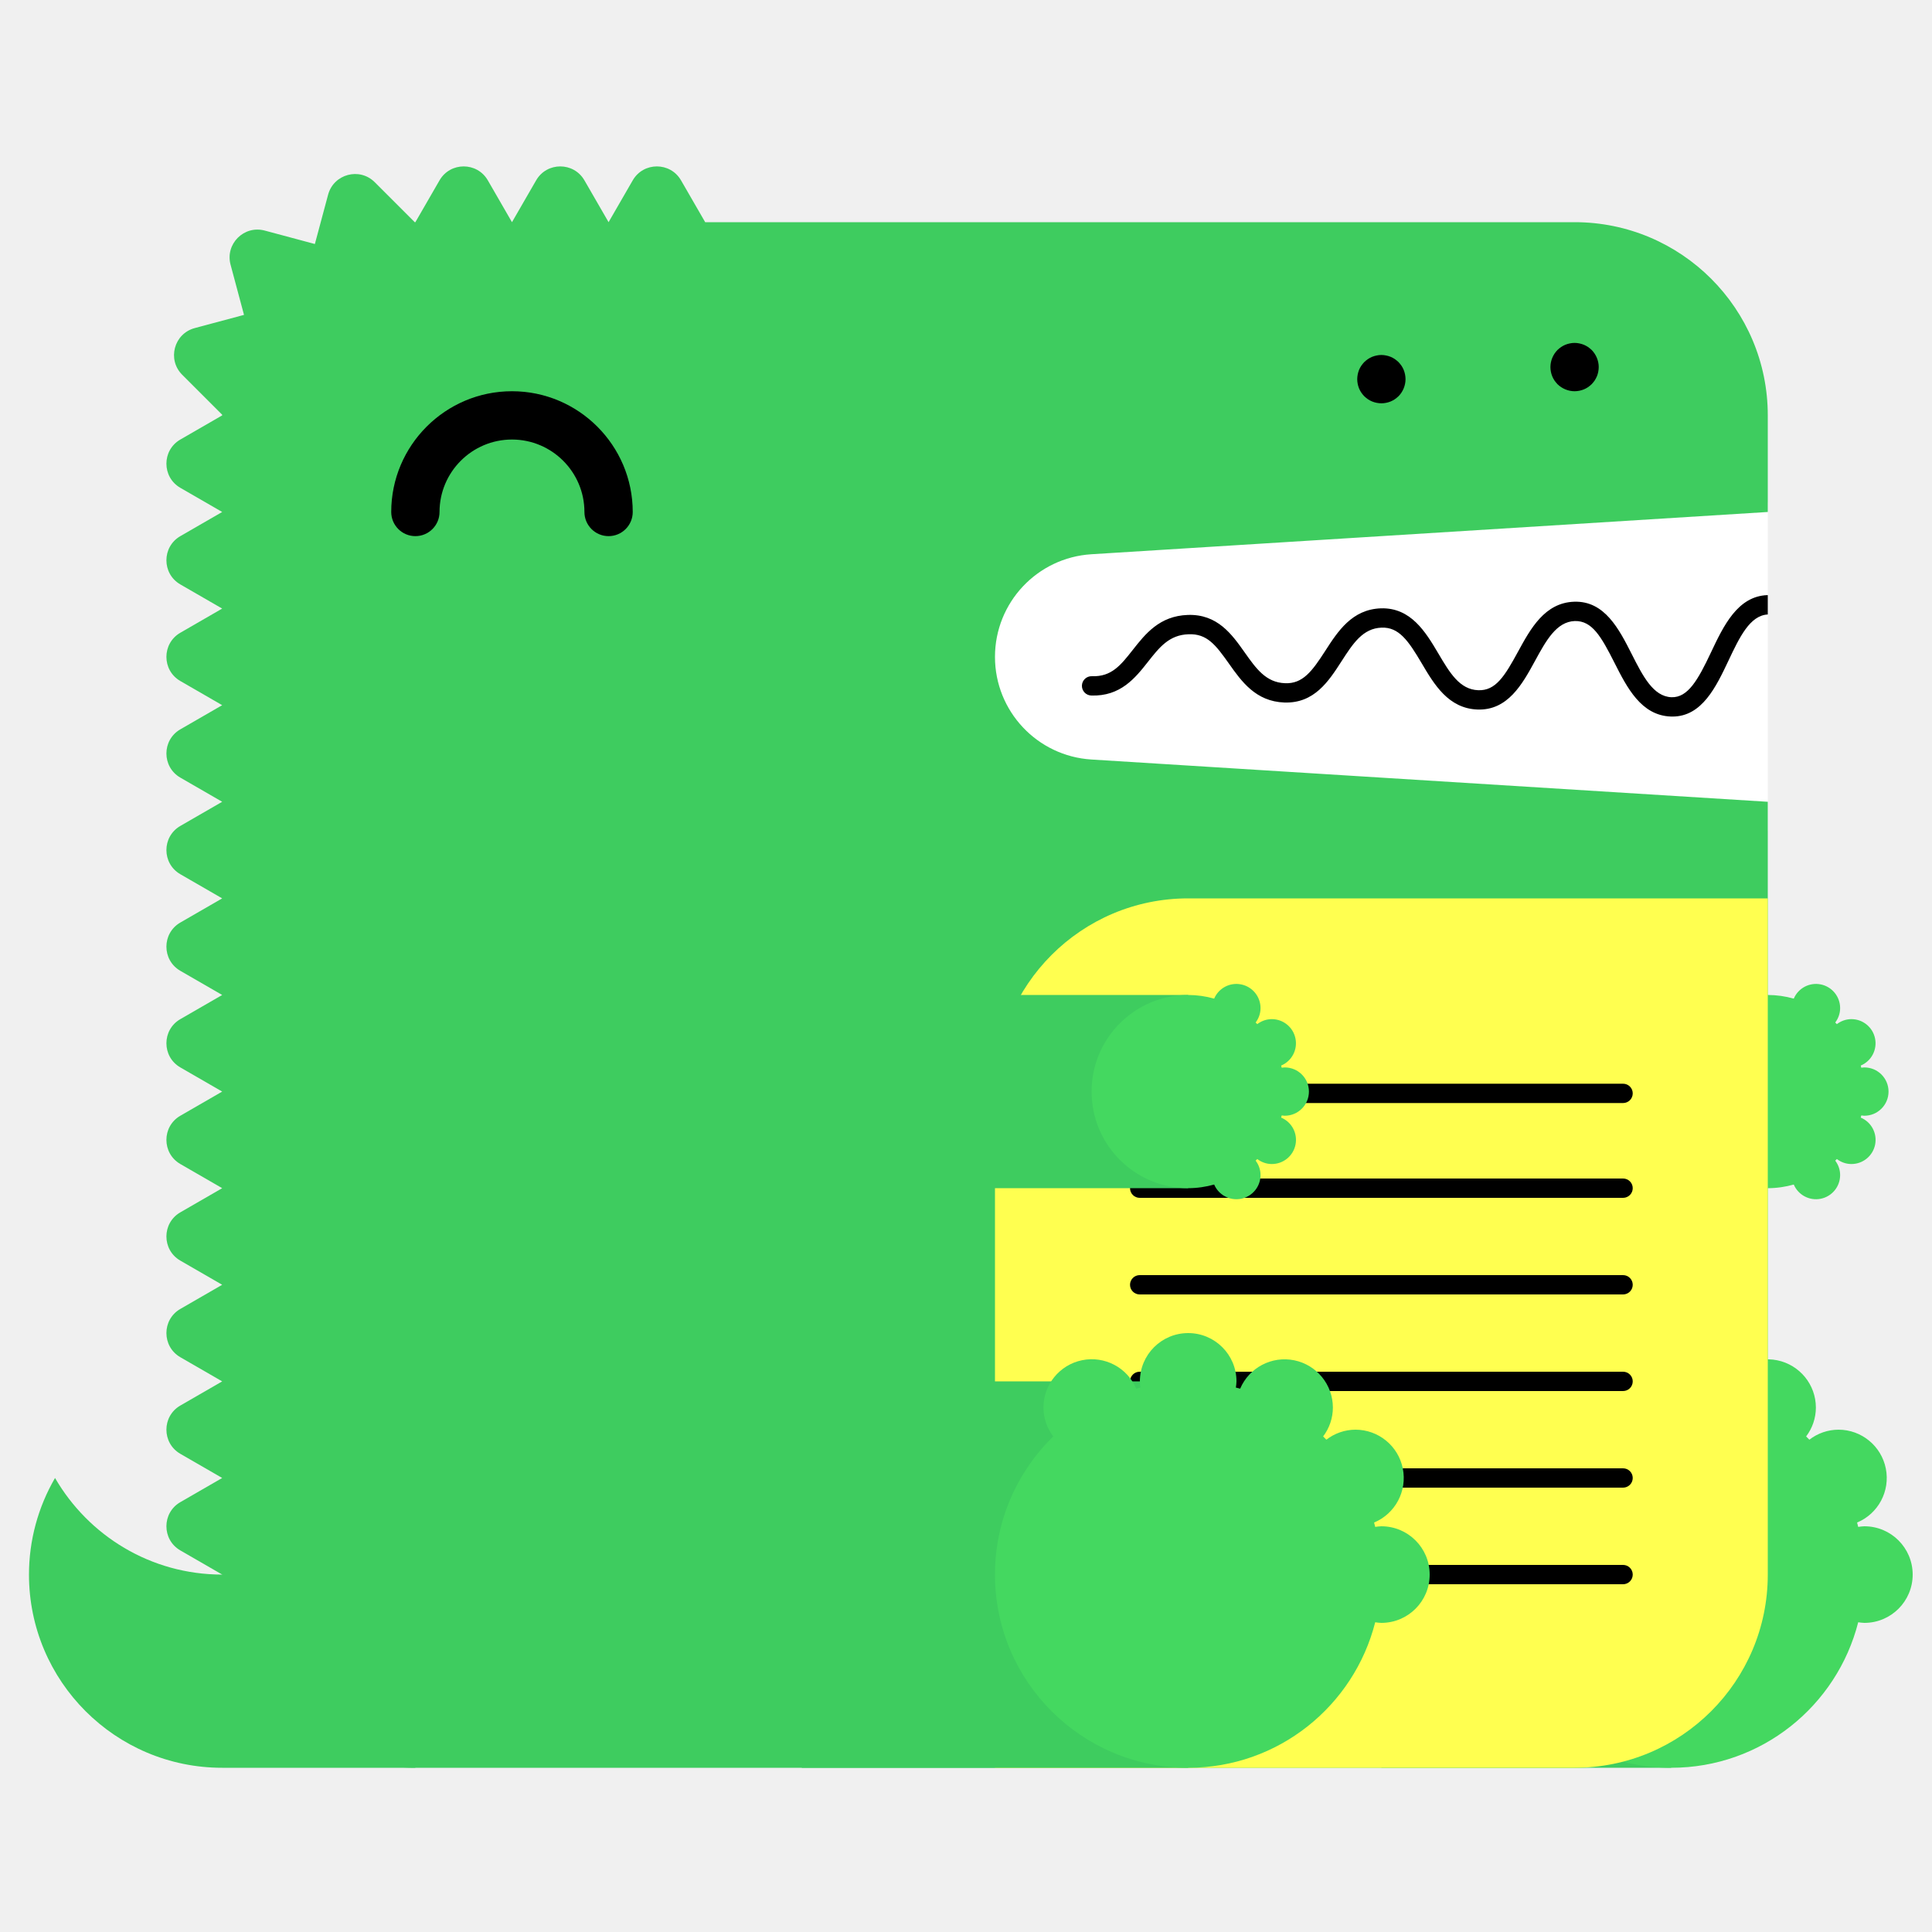
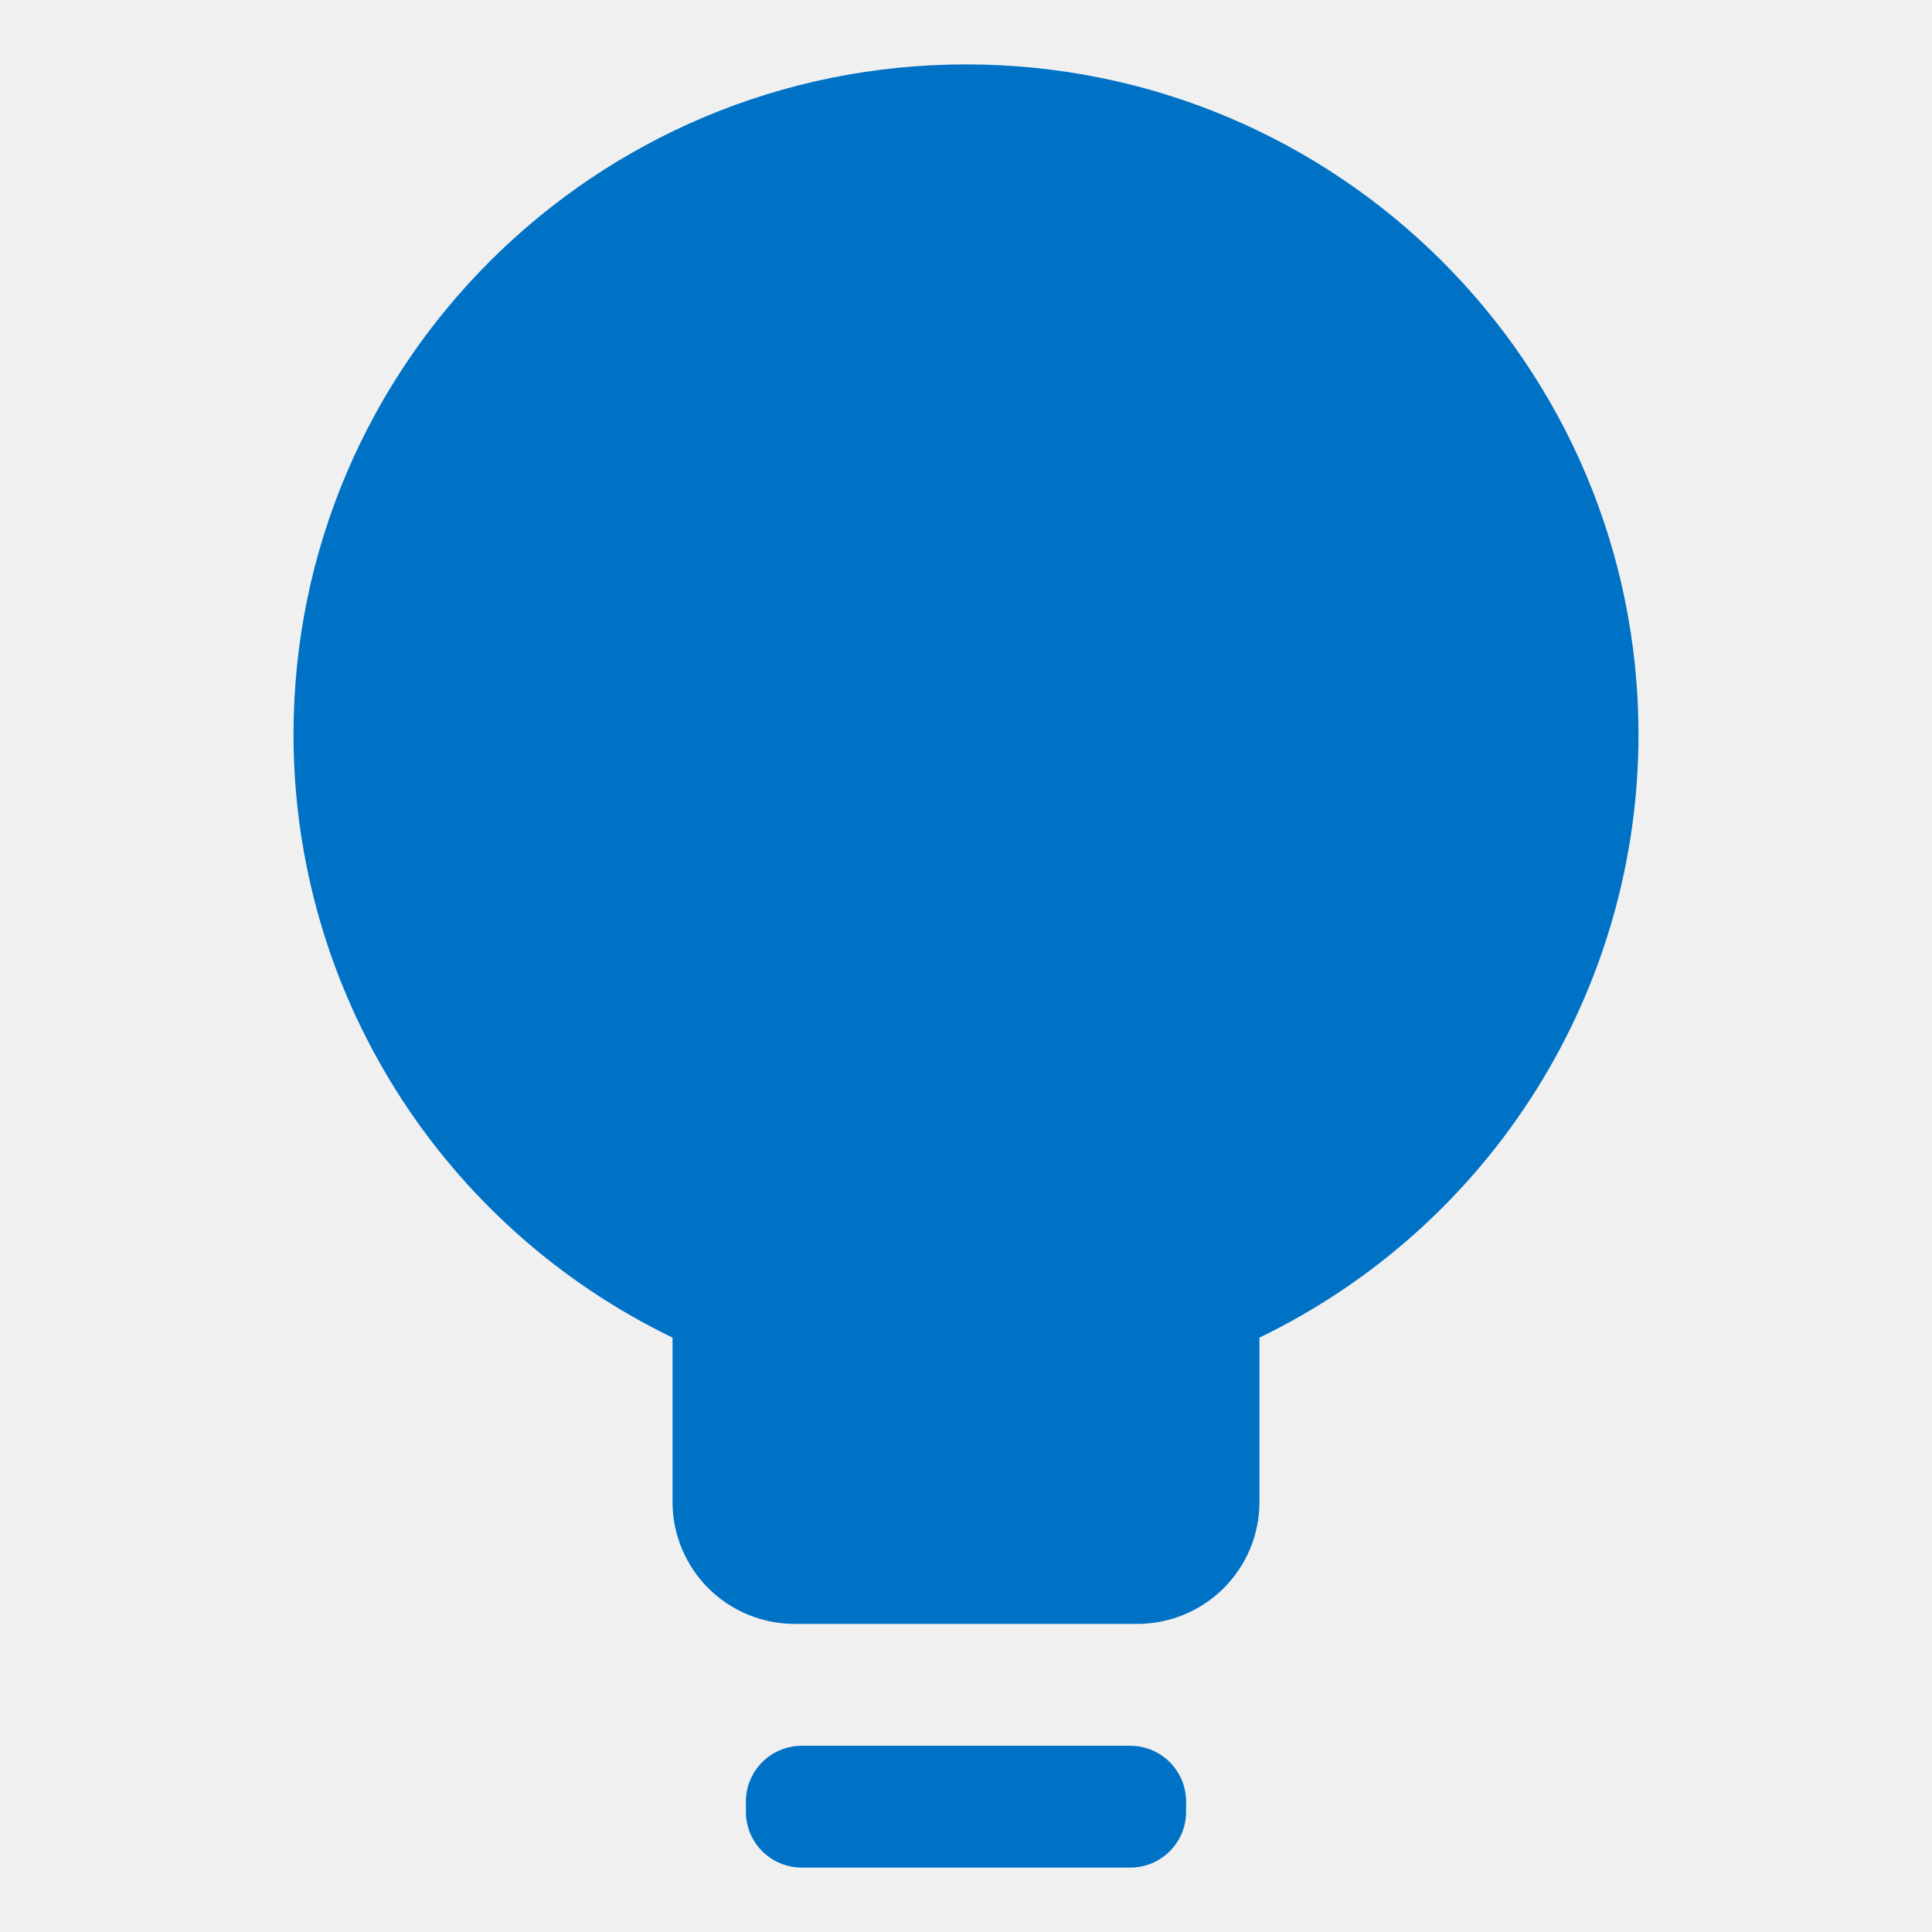
- <svg xmlns="http://www.w3.org/2000/svg" width="200" height="200" viewBox="0 0 200 200">
-   <g fill="none" fill-rule="evenodd">
-     <path fill="#FFF" d="M99 52h84v34H99z" />
-     <path d="M23 163c-7.398 0-13.843-4.027-17.303-10A19.886 19.886 0 0 0 3 163c0 11.046 8.954 20 20 20h20v-20H23z" fill="#3ECC5F" />
-     <path d="M112.98 57.376L183 53V43c0-11.046-8.954-20-20-20H73l-2.5-4.33c-1.112-1.925-3.889-1.925-5 0L63 23l-2.5-4.33c-1.111-1.925-3.889-1.925-5 0L53 23l-2.5-4.33c-1.111-1.925-3.889-1.925-5 0L43 23c-.022 0-.042.003-.065.003l-4.142-4.141c-1.57-1.571-4.252-.853-4.828 1.294l-1.369 5.104-5.192-1.392c-2.148-.575-4.111 1.389-3.535 3.536l1.39 5.193-5.102 1.367c-2.148.576-2.867 3.259-1.296 4.83l4.142 4.142c0 .021-.003.042-.003.064l-4.33 2.5c-1.925 1.111-1.925 3.889 0 5L23 53l-4.33 2.5c-1.925 1.111-1.925 3.889 0 5L23 63l-4.33 2.5c-1.925 1.111-1.925 3.889 0 5L23 73l-4.33 2.5c-1.925 1.111-1.925 3.889 0 5L23 83l-4.33 2.5c-1.925 1.111-1.925 3.889 0 5L23 93l-4.33 2.5c-1.925 1.111-1.925 3.889 0 5L23 103l-4.33 2.5c-1.925 1.111-1.925 3.889 0 5L23 113l-4.33 2.5c-1.925 1.111-1.925 3.889 0 5L23 123l-4.33 2.5c-1.925 1.111-1.925 3.889 0 5L23 133l-4.33 2.5c-1.925 1.111-1.925 3.889 0 5L23 143l-4.33 2.5c-1.925 1.111-1.925 3.889 0 5L23 153l-4.33 2.5c-1.925 1.111-1.925 3.889 0 5L23 163c0 11.046 8.954 20 20 20h120c11.046 0 20-8.954 20-20V83l-70.02-4.376A10.645 10.645 0 0 1 103 68c0-5.621 4.37-10.273 9.98-10.624" fill="#3ECC5F" />
-     <path fill="#3ECC5F" d="M143 183h30v-40h-30z" />
-     <path d="M193 158c-.219 0-.428.037-.639.064-.038-.15-.074-.301-.116-.451A5 5 0 0 0 190.32 148a4.96 4.96 0 0 0-3.016 1.036 26.531 26.531 0 0 0-.335-.336 4.955 4.955 0 0 0 1.011-2.987 5 5 0 0 0-9.599-1.959c-.148-.042-.297-.077-.445-.115.027-.211.064-.42.064-.639a5 5 0 0 0-5-5 5 5 0 0 0-5 5c0 .219.037.428.064.639-.148.038-.297.073-.445.115a4.998 4.998 0 0 0-9.599 1.959c0 1.125.384 2.151 1.011 2.987-3.717 3.632-6.031 8.693-6.031 14.3 0 11.046 8.954 20 20 20 9.339 0 17.16-6.41 19.361-15.064.211.027.42.064.639.064a5 5 0 0 0 5-5 5 5 0 0 0-5-5" fill="#44D860" />
-     <path fill="#3ECC5F" d="M153 123h30v-20h-30z" />
-     <path d="M193 115.5a2.5 2.5 0 1 0 0-5c-.109 0-.214.019-.319.032-.02-.075-.037-.15-.058-.225a2.501 2.501 0 0 0-.963-4.807c-.569 0-1.088.197-1.508.518a6.653 6.653 0 0 0-.168-.168c.314-.417.506-.931.506-1.494a2.5 2.5 0 0 0-4.8-.979A9.987 9.987 0 0 0 183 103c-5.522 0-10 4.478-10 10s4.478 10 10 10c.934 0 1.833-.138 2.69-.377a2.5 2.5 0 0 0 4.8-.979c0-.563-.192-1.077-.506-1.494.057-.055.113-.111.168-.168.42.321.939.518 1.508.518a2.5 2.5 0 0 0 .963-4.807c.021-.074.038-.15.058-.225.105.013.21.032.319.032" fill="#44D860" />
-     <path d="M63 55.5a2.5 2.5 0 0 1-2.5-2.5c0-4.136-3.364-7.5-7.5-7.5s-7.5 3.364-7.5 7.5a2.5 2.5 0 1 1-5 0c0-6.893 5.607-12.5 12.5-12.5S65.5 46.107 65.5 53a2.5 2.5 0 0 1-2.5 2.5" fill="#000" />
-     <path d="M103 183h60c11.046 0 20-8.954 20-20V93h-60c-11.046 0-20 8.954-20 20v70z" fill="#FFFF50" />
-     <path d="M168.02 124h-50.04a1 1 0 1 1 0-2h50.04a1 1 0 1 1 0 2m0 20h-50.04a1 1 0 1 1 0-2h50.04a1 1 0 1 1 0 2m0 20h-50.04a1 1 0 1 1 0-2h50.04a1 1 0 1 1 0 2m0-49.814h-50.04a1 1 0 1 1 0-2h50.04a1 1 0 1 1 0 2m0 19.814h-50.04a1 1 0 1 1 0-2h50.04a1 1 0 1 1 0 2m0 20h-50.04a1 1 0 1 1 0-2h50.04a1 1 0 1 1 0 2M183 61.611c-.012 0-.022-.006-.034-.005-3.09.105-4.552 3.196-5.842 5.923-1.346 2.85-2.387 4.703-4.093 4.647-1.889-.068-2.969-2.202-4.113-4.46-1.314-2.594-2.814-5.536-5.963-5.426-3.046.104-4.513 2.794-5.807 5.167-1.377 2.528-2.314 4.065-4.121 3.994-1.927-.07-2.951-1.805-4.136-3.813-1.321-2.236-2.848-4.75-5.936-4.664-2.994.103-4.465 2.385-5.763 4.4-1.373 2.13-2.335 3.428-4.165 3.351-1.973-.07-2.992-1.51-4.171-3.177-1.324-1.873-2.816-3.993-5.895-3.89-2.928.1-4.399 1.97-5.696 3.618-1.232 1.564-2.194 2.802-4.229 2.724a1 1 0 0 0-.072 2c3.017.101 4.545-1.8 5.872-3.487 1.177-1.496 2.193-2.787 4.193-2.855 1.926-.082 2.829 1.115 4.195 3.045 1.297 1.834 2.769 3.914 5.731 4.021 3.103.104 4.596-2.215 5.918-4.267 1.182-1.834 2.202-3.417 4.15-3.484 1.793-.067 2.769 1.35 4.145 3.681 1.297 2.197 2.766 4.686 5.787 4.796 3.125.108 4.634-2.62 5.949-5.035 1.139-2.088 2.214-4.06 4.119-4.126 1.793-.042 2.728 1.595 4.111 4.33 1.292 2.553 2.757 5.445 5.825 5.556l.169.003c3.064 0 4.518-3.075 5.805-5.794 1.139-2.41 2.217-4.68 4.067-4.773v-2z" fill="#000" />
-     <path fill="#3ECC5F" d="M83 183h40v-40H83z" />
-     <path d="M143 158c-.219 0-.428.037-.639.064-.038-.15-.074-.301-.116-.451A5 5 0 0 0 140.32 148a4.96 4.96 0 0 0-3.016 1.036 26.531 26.531 0 0 0-.335-.336 4.955 4.955 0 0 0 1.011-2.987 5 5 0 0 0-9.599-1.959c-.148-.042-.297-.077-.445-.115.027-.211.064-.42.064-.639a5 5 0 0 0-5-5 5 5 0 0 0-5 5c0 .219.037.428.064.639-.148.038-.297.073-.445.115a4.998 4.998 0 0 0-9.599 1.959c0 1.125.384 2.151 1.011 2.987-3.717 3.632-6.031 8.693-6.031 14.3 0 11.046 8.954 20 20 20 9.339 0 17.16-6.41 19.361-15.064.211.027.42.064.639.064a5 5 0 0 0 5-5 5 5 0 0 0-5-5" fill="#44D860" />
-     <path fill="#3ECC5F" d="M83 123h40v-20H83z" />
-     <path d="M133 115.5a2.5 2.5 0 1 0 0-5c-.109 0-.214.019-.319.032-.02-.075-.037-.15-.058-.225a2.501 2.501 0 0 0-.963-4.807c-.569 0-1.088.197-1.508.518a6.653 6.653 0 0 0-.168-.168c.314-.417.506-.931.506-1.494a2.5 2.5 0 0 0-4.8-.979A9.987 9.987 0 0 0 123 103c-5.522 0-10 4.478-10 10s4.478 10 10 10c.934 0 1.833-.138 2.69-.377a2.5 2.5 0 0 0 4.8-.979c0-.563-.192-1.077-.506-1.494.057-.055.113-.111.168-.168.42.321.939.518 1.508.518a2.5 2.5 0 0 0 .963-4.807c.021-.074.038-.15.058-.225.105.013.21.032.319.032" fill="#44D860" />
-     <path d="M143 41.75c-.16 0-.33-.02-.49-.05a2.52 2.52 0 0 1-.47-.14c-.15-.06-.29-.14-.431-.23-.13-.09-.259-.2-.38-.31-.109-.12-.219-.24-.309-.38s-.17-.28-.231-.43a2.619 2.619 0 0 1-.189-.96c0-.16.02-.33.05-.49.03-.16.08-.31.139-.47.061-.15.141-.29.231-.43.09-.13.2-.26.309-.38.121-.11.25-.22.38-.31.141-.09.281-.17.431-.23.149-.06.31-.11.47-.14.32-.07.65-.07.98 0 .159.03.32.08.47.14.149.06.29.14.43.23.13.09.259.2.38.31.11.12.22.25.31.38.09.14.17.28.23.43.06.16.11.31.14.47.029.16.05.33.05.49 0 .66-.271 1.31-.73 1.77-.121.11-.25.22-.38.31-.14.09-.281.17-.43.23a2.565 2.565 0 0 1-.96.19m20-1.25c-.66 0-1.3-.27-1.771-.73a3.802 3.802 0 0 1-.309-.38c-.09-.14-.17-.28-.231-.43a2.619 2.619 0 0 1-.189-.96c0-.66.27-1.3.729-1.77.121-.11.25-.22.38-.31.141-.09.281-.17.431-.23.149-.06.31-.11.47-.14.32-.07.66-.07.98 0 .159.03.32.08.47.14.149.06.29.14.43.23.13.09.259.2.38.31.459.47.73 1.11.73 1.77 0 .16-.021.33-.05.49-.03.16-.08.32-.14.47-.07.15-.14.29-.23.43-.09.13-.2.26-.31.38-.121.11-.25.22-.38.31-.14.09-.281.17-.43.23a2.565 2.565 0 0 1-.96.19" fill="#000" />
-   </g>
+ <svg xmlns="http://www.w3.org/2000/svg" width="300" height="300" viewBox="0 0 300 300" fill="none">
+   <path d="M124.508 290C122.205 290 119.996 289.088 118.368 287.466C116.74 285.844 115.825 283.643 115.825 281.348V279.733C115.825 278.597 116.049 277.472 116.486 276.422C116.922 275.372 117.562 274.419 118.368 273.615C119.174 272.812 120.131 272.174 121.185 271.74C122.238 271.305 123.367 271.081 124.508 271.081H175.492C176.632 271.081 177.762 271.305 178.815 271.739C179.868 272.174 180.826 272.812 181.632 273.615C182.438 274.418 183.078 275.372 183.514 276.422C183.951 277.471 184.175 278.596 184.175 279.733V281.348C184.175 282.484 183.951 283.609 183.514 284.659C183.078 285.709 182.438 286.663 181.632 287.466C180.826 288.269 179.869 288.907 178.815 289.341C177.762 289.776 176.633 290 175.492 290H124.508ZM123.419 252.162C118.384 252.162 113.555 250.169 109.994 246.621C106.433 243.073 104.433 238.261 104.433 233.243V207.705C86.787 199.177 71.908 185.87 61.499 169.307C51.09 152.745 45.572 133.596 45.576 114.054C45.576 56.588 92.329 10 150 10C207.671 10 254.424 56.588 254.424 114.054C254.428 133.596 248.91 152.745 238.501 169.307C228.092 185.87 213.213 199.177 195.567 207.705V233.243C195.567 238.261 193.566 243.073 190.006 246.621C186.445 250.169 181.616 252.162 176.581 252.162H123.419Z" fill="#0072C6" />
</svg>
